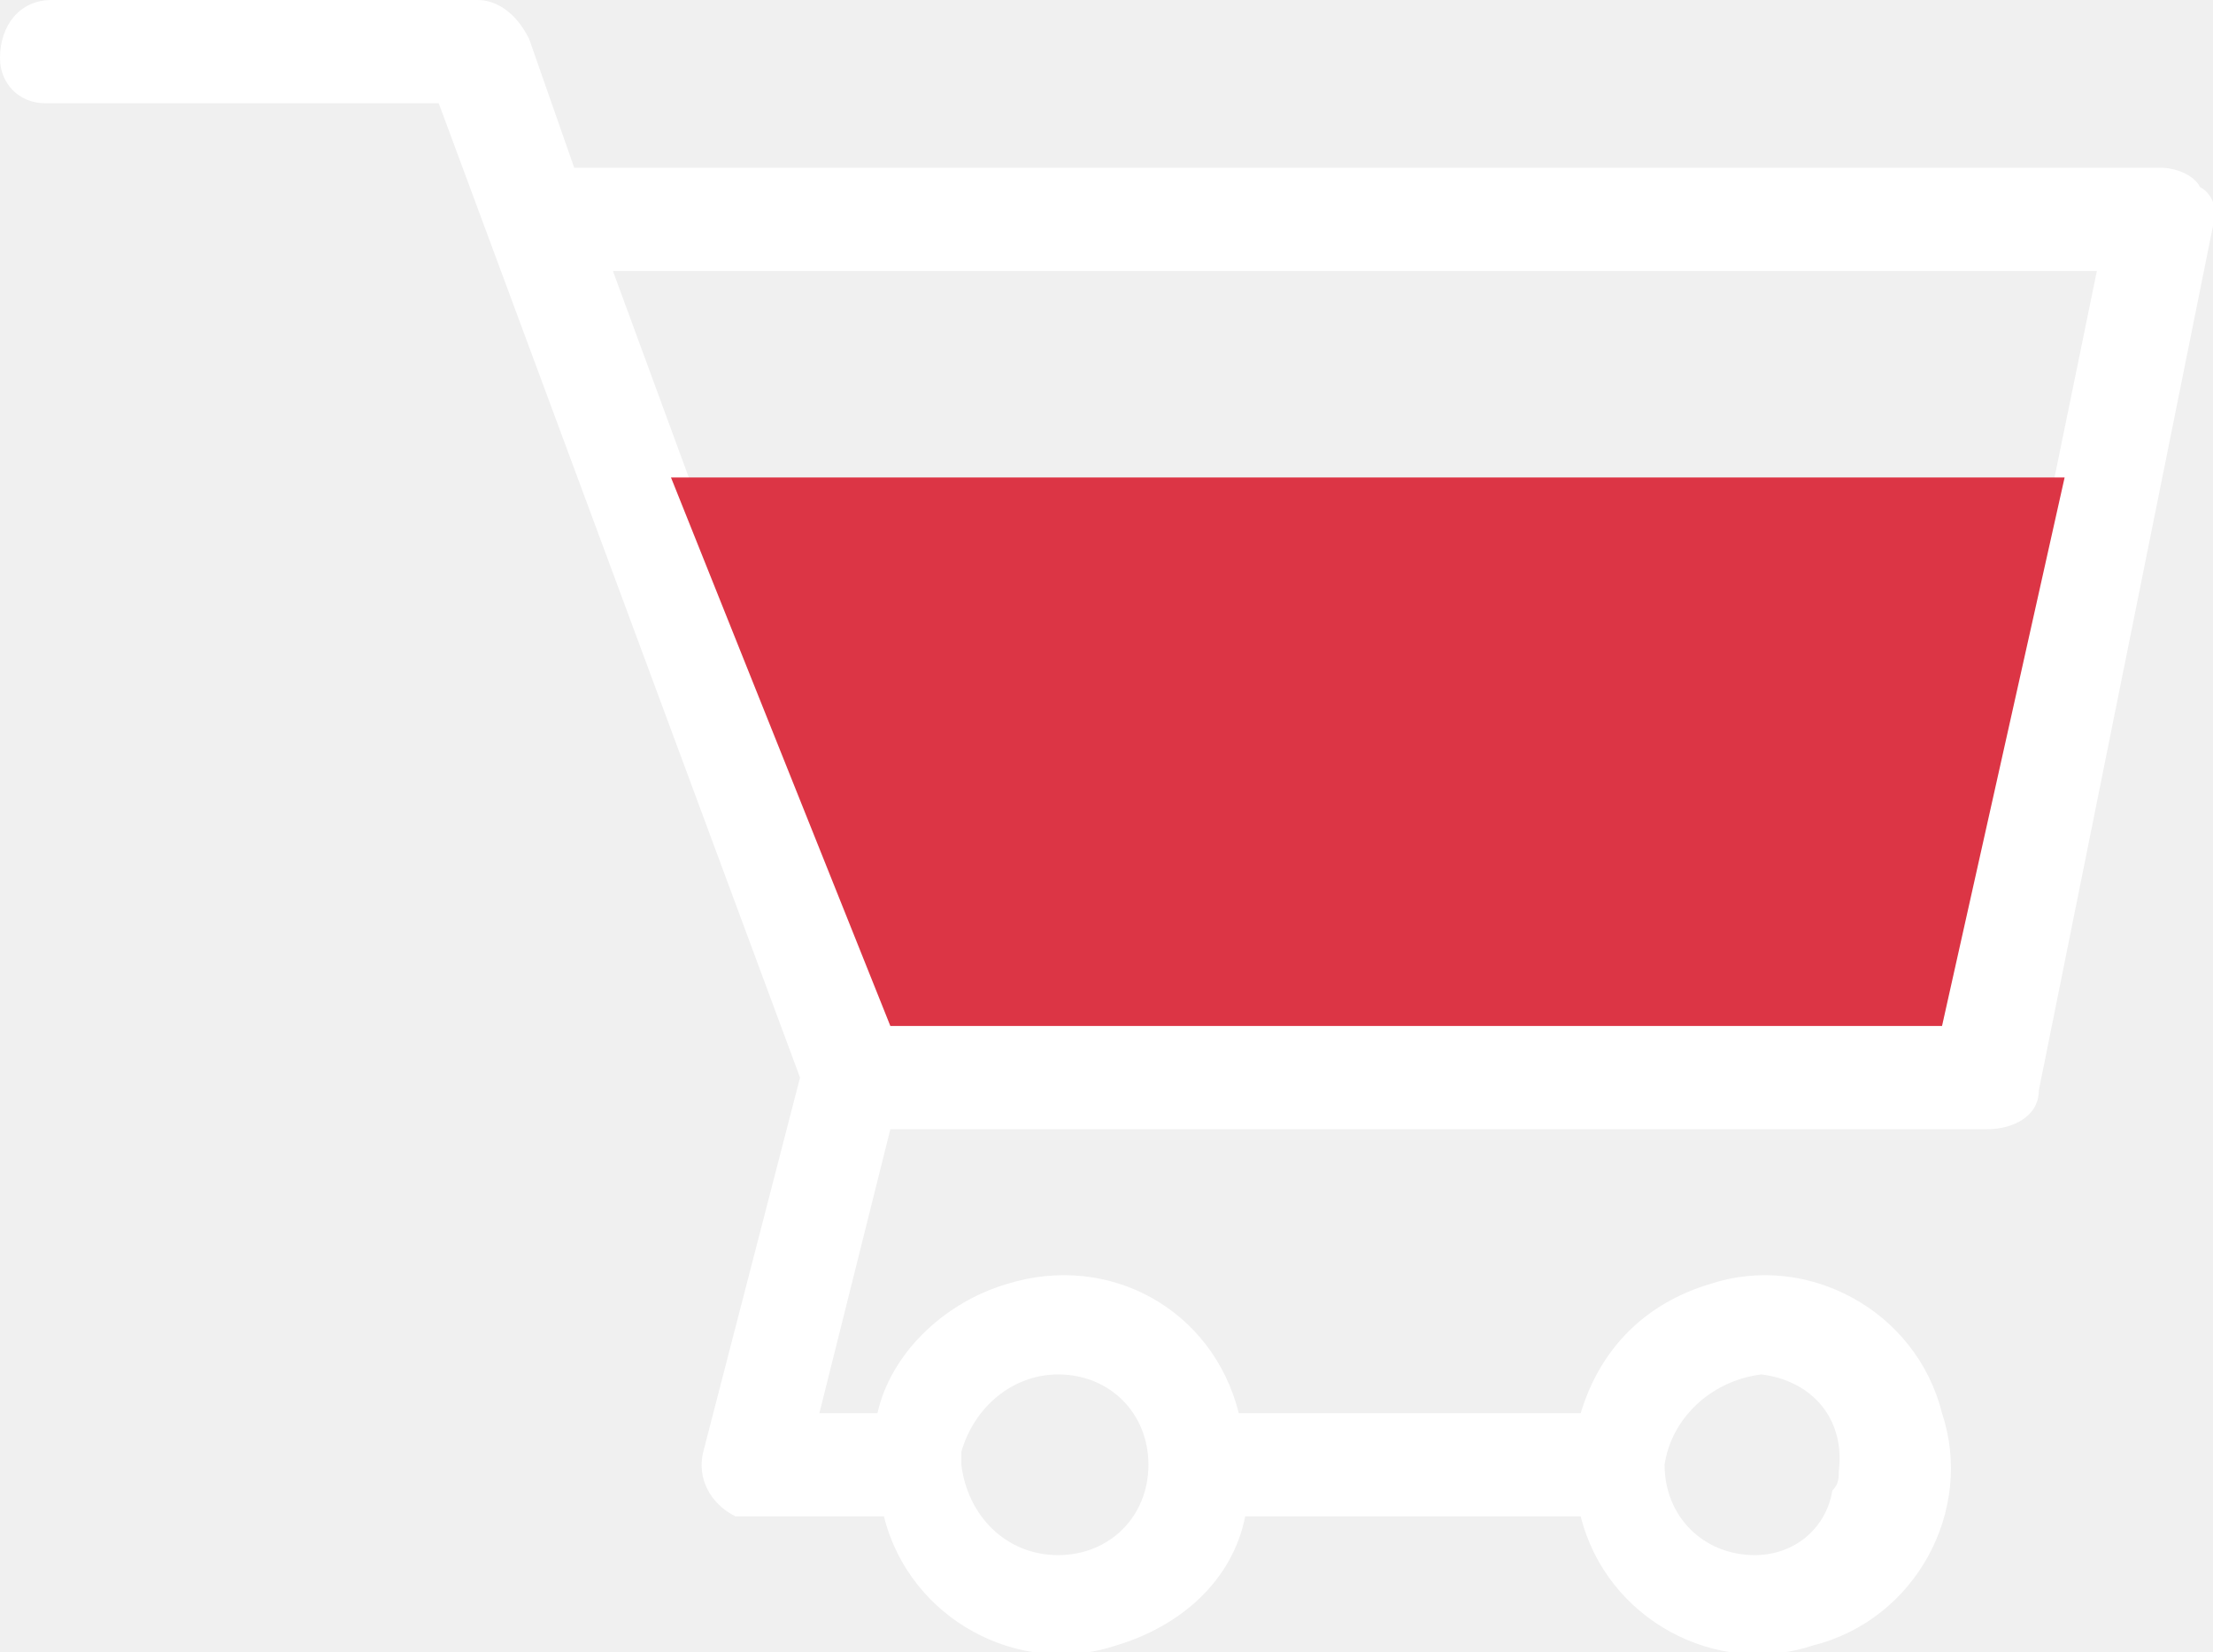
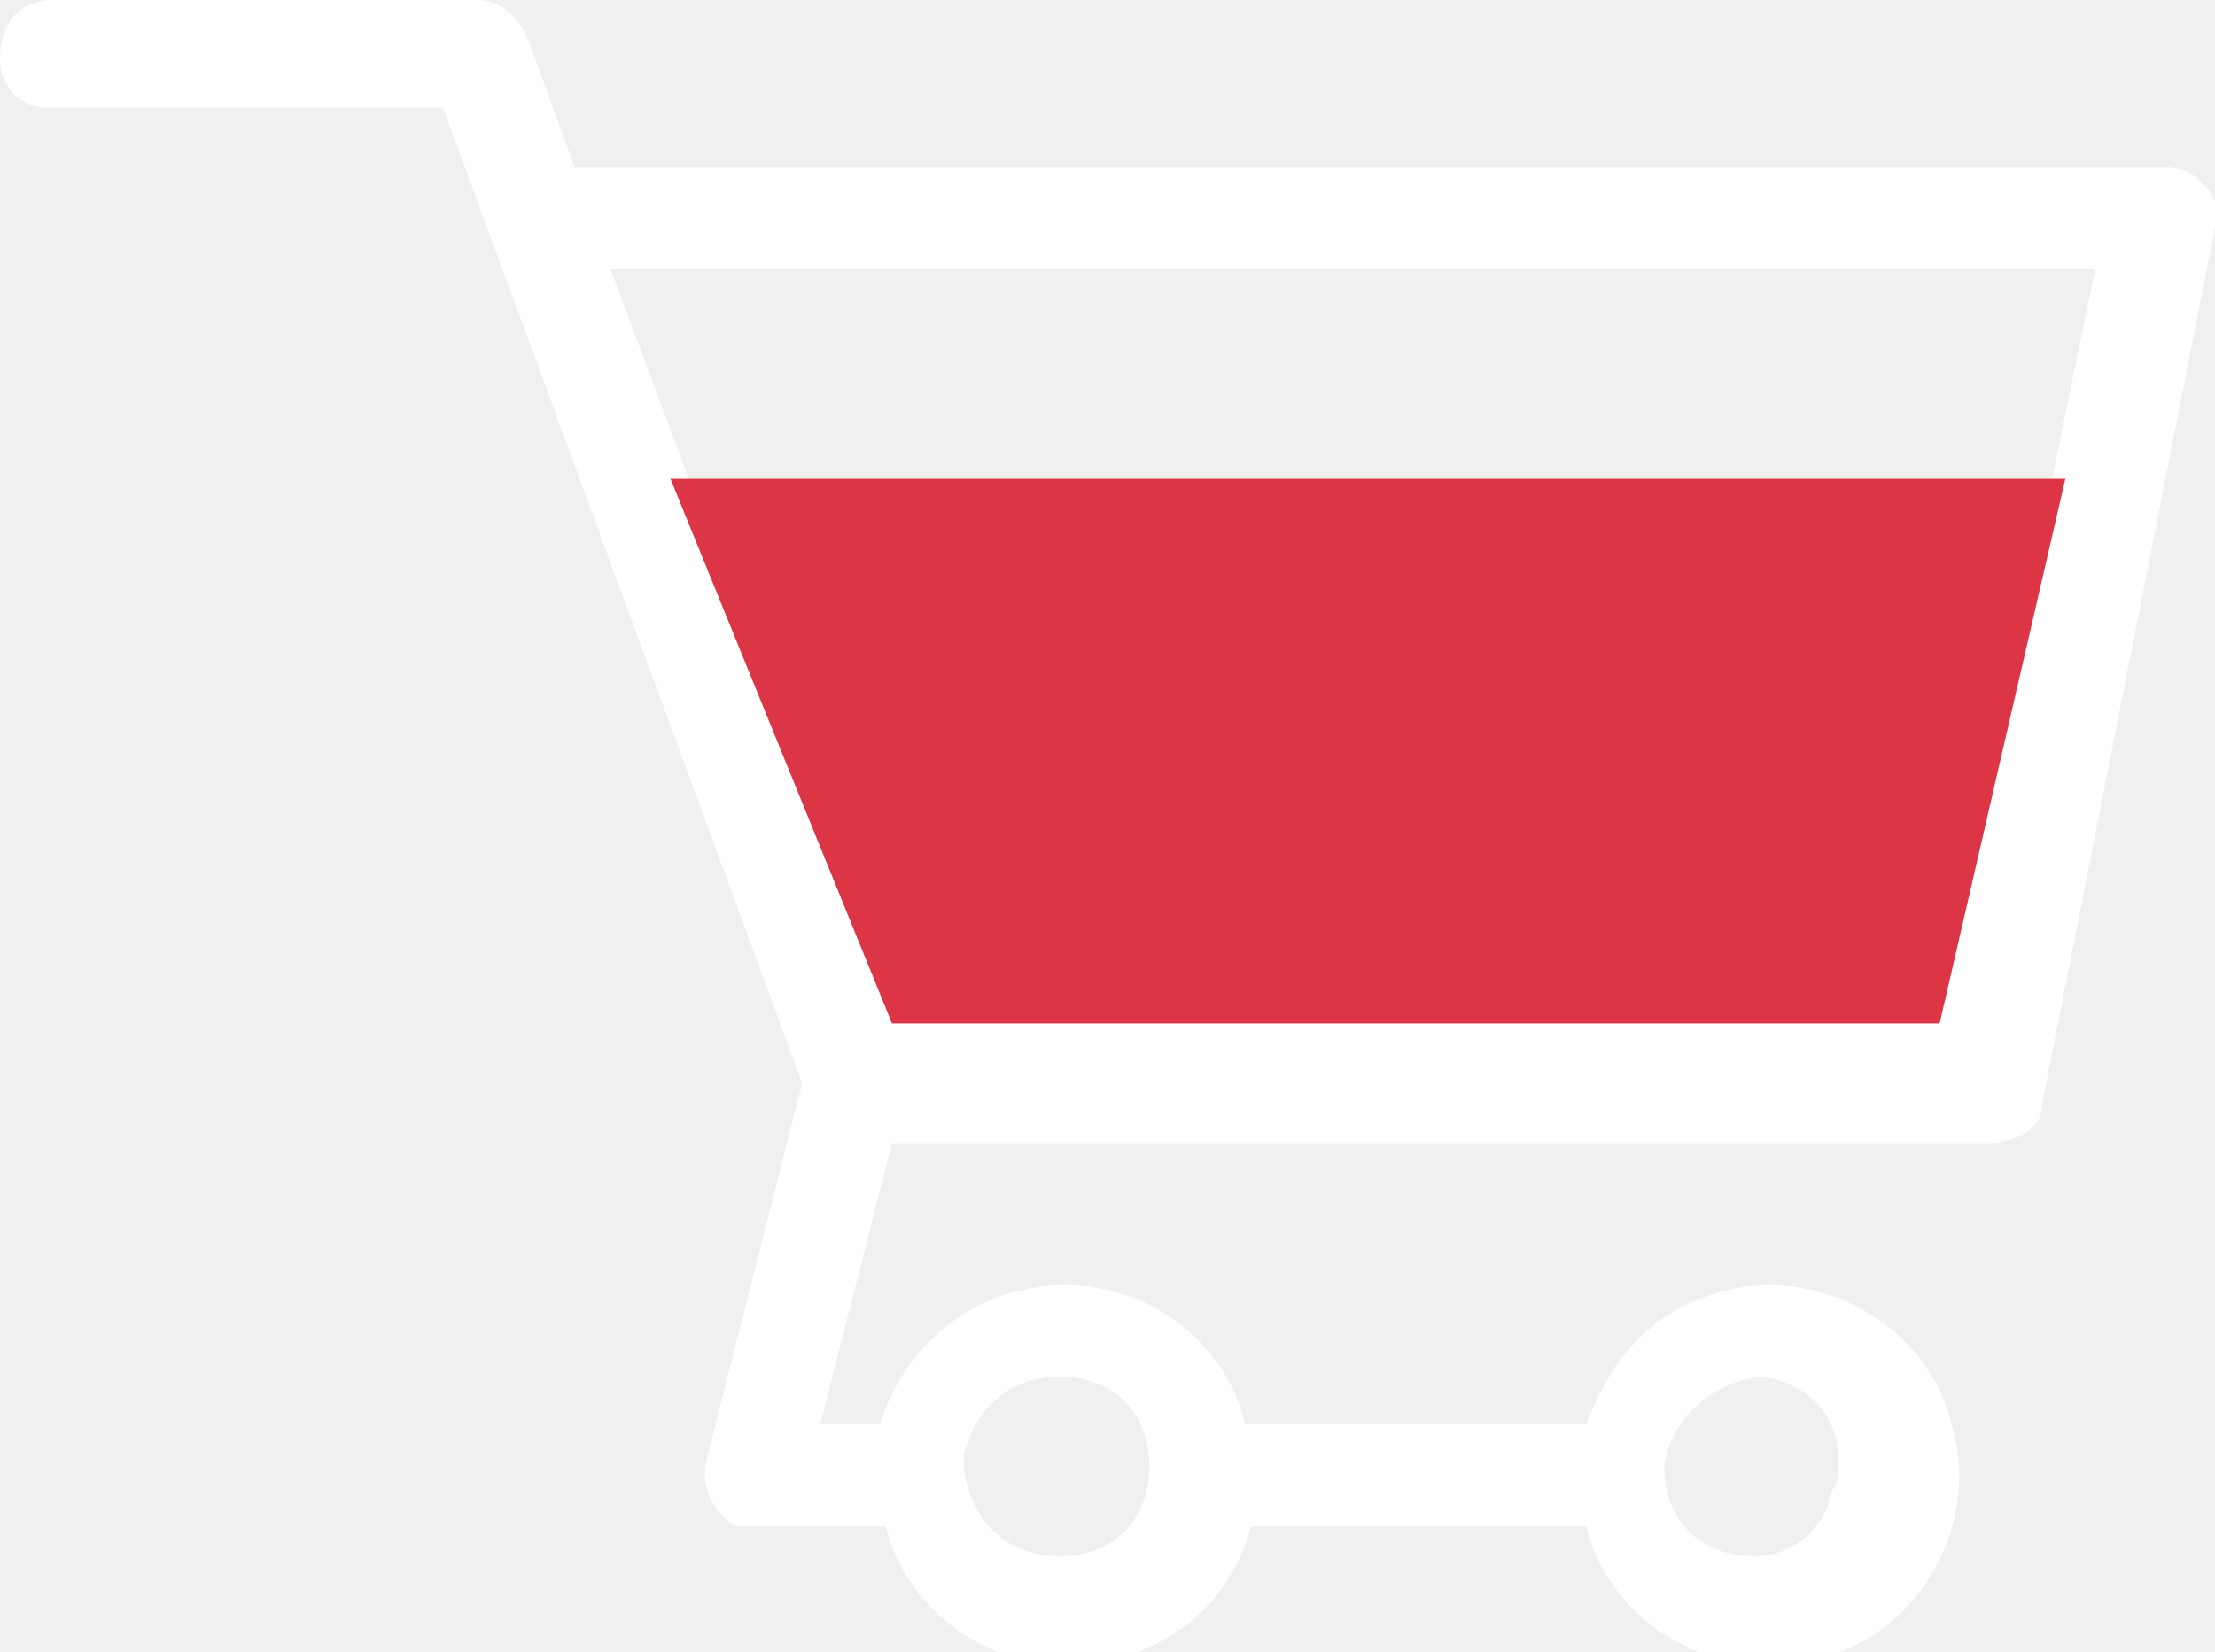
- <svg xmlns="http://www.w3.org/2000/svg" version="1.1" id="ba9f22c2-8e44-4062-86ac-47b7bab56cd5" x="0px" y="0px" width="34.3px" height="25.6px" viewBox="0 0 34.3 25.6" style="enable-background:new 0 0 34.3 25.6;" xml:space="preserve">
+ <svg xmlns="http://www.w3.org/2000/svg" version="1.1" id="ba9f22c2-8e44-4062-86ac-47b7bab56cd5" x="0px" y="0px" width="37px" height="27.6px" viewBox="0 0 37 27.6" style="enable-background:new 0 0 37 27.6;" xml:space="preserve">
  <style type="text/css">
	.st0{fill:#FFFFFF;}
	.st1{fill:#DC3545;}
</style>
-   <g id="a827c5c4-38c3-41d8-b933-80f90b72600d">
-     <path class="st0" d="M34.1,2.9c-0.1-0.2-0.4-0.3-0.6-0.3H8.9l-0.7-2C8,0.2,7.7,0,7.4,0H0.8C0.3,0,0,0.4,0,0.9l0,0   c0,0.4,0.3,0.7,0.7,0.7l0,0h6.1l5.6,15.1l-1.5,5.8c-0.1,0.4,0.1,0.8,0.5,1c0.1,0,0.1,0,0.2,0h2.1c0.4,1.6,2.1,2.5,3.6,2   c1-0.3,1.8-1,2-2h5.2c0.4,1.6,2.1,2.5,3.6,2c1.6-0.4,2.5-2.1,2-3.6c-0.4-1.6-2.1-2.5-3.6-2l0,0c-1,0.3-1.7,1-2,2h-5.3   c-0.4-1.6-2-2.5-3.6-2c-1,0.3-1.8,1.1-2,2h-0.9l1.1-4.4h17c0.4,0,0.8-0.2,0.8-0.6l2.7-13.4C34.4,3.3,34.3,3,34.1,2.9z M27.3,21.3   c0.8,0.1,1.3,0.7,1.2,1.5c0,0.1,0,0.2-0.1,0.3c-0.1,0.6-0.6,1-1.2,1c-0.8,0-1.4-0.6-1.4-1.4l0,0C25.9,22,26.5,21.4,27.3,21.3   L27.3,21.3z M16.4,21.3c0.8,0,1.4,0.6,1.4,1.4s-0.6,1.4-1.4,1.4c-0.8,0-1.4-0.6-1.5-1.4v-0.2C15.1,21.8,15.7,21.3,16.4,21.3z    M9.5,4.2h23l-2.4,11.7H13.8L9.5,4.2z" />
+   <g>
+     <g id="a827c5c4-38c3-41d8-b933-80f90b72600d">
+       <path class="st0" d="M36.8,3.1c-0.1-0.2-0.4-0.3-0.6-0.3H9.6L8.8,0.6C8.6,0.2,8.3,0,8,0H0.9C0.3,0,0,0.4,0,1l0,0    c0,0.4,0.3,0.8,0.8,0.8l0,0h6.6l6,16.3l-1.6,6.3c-0.1,0.4,0.1,0.9,0.5,1.1c0.1,0,0.1,0,0.2,0h2.3c0.4,1.7,2.3,2.7,3.9,2.2    c1.1-0.3,1.9-1.1,2.2-2.2h5.6c0.4,1.7,2.3,2.7,3.9,2.2c1.7-0.4,2.7-2.3,2.2-3.9c-0.4-1.7-2.3-2.7-3.9-2.2l0,0    c-1.1,0.3-1.8,1.1-2.2,2.2h-5.7c-0.4-1.7-2.2-2.7-3.9-2.2c-1.1,0.3-1.9,1.2-2.2,2.2h-1l1.2-4.7h18.3c0.4,0,0.9-0.2,0.9-0.6L37,3.8    C37.1,3.6,37,3.2,36.8,3.1z M29.4,23c0.9,0.1,1.4,0.8,1.3,1.6c0,0.1,0,0.2-0.1,0.3C30.5,25.5,30,26,29.3,26    c-0.9,0-1.5-0.6-1.5-1.5l0,0C27.9,23.7,28.6,23.1,29.4,23L29.4,23z M17.7,23c0.9,0,1.5,0.6,1.5,1.5c0,0.9-0.6,1.5-1.5,1.5    s-1.5-0.6-1.6-1.5v-0.2C16.3,23.5,16.9,23,17.7,23z M10.2,4.5H35l-2.6,12.6H14.9L10.2,4.5z" />
+     </g>
+     <polygon class="st1" points="11.2,8 14.9,17.1 32.4,17.1 34.5,8  " />
  </g>
-   <polygon class="st1" points="10.4,7.4 13.8,15.9 30.1,15.9 32,7.4 " />
</svg>
